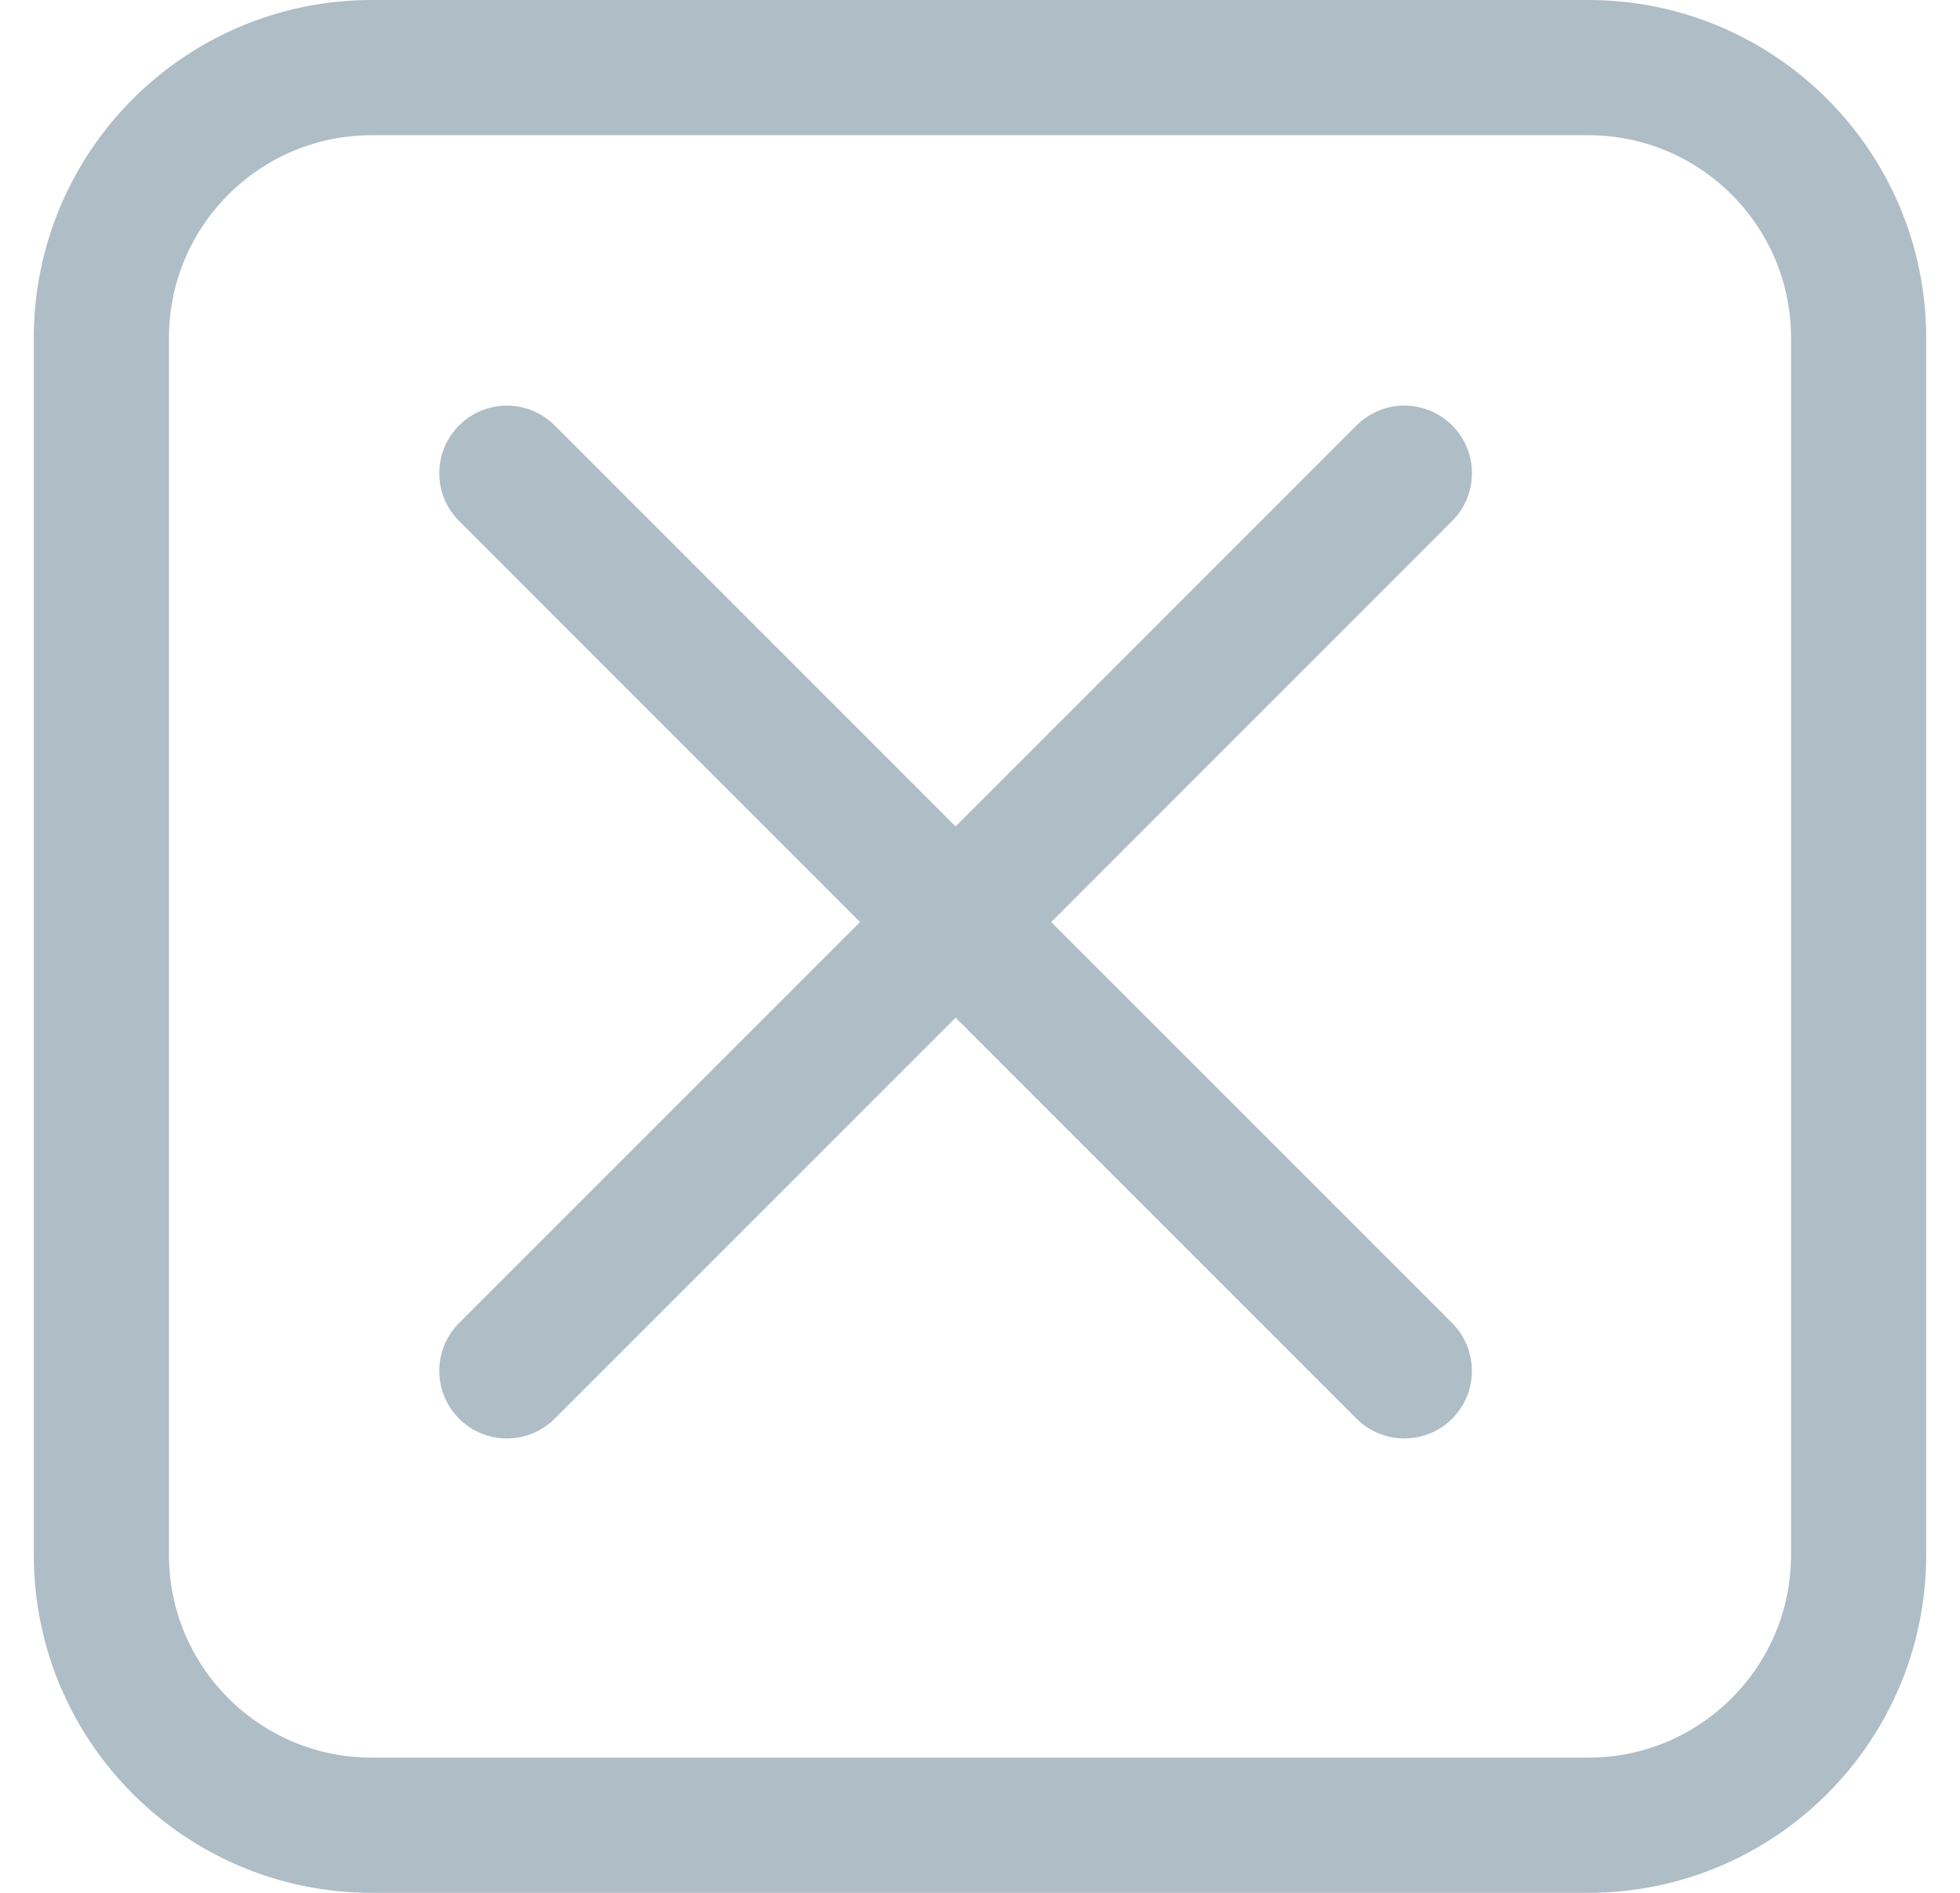
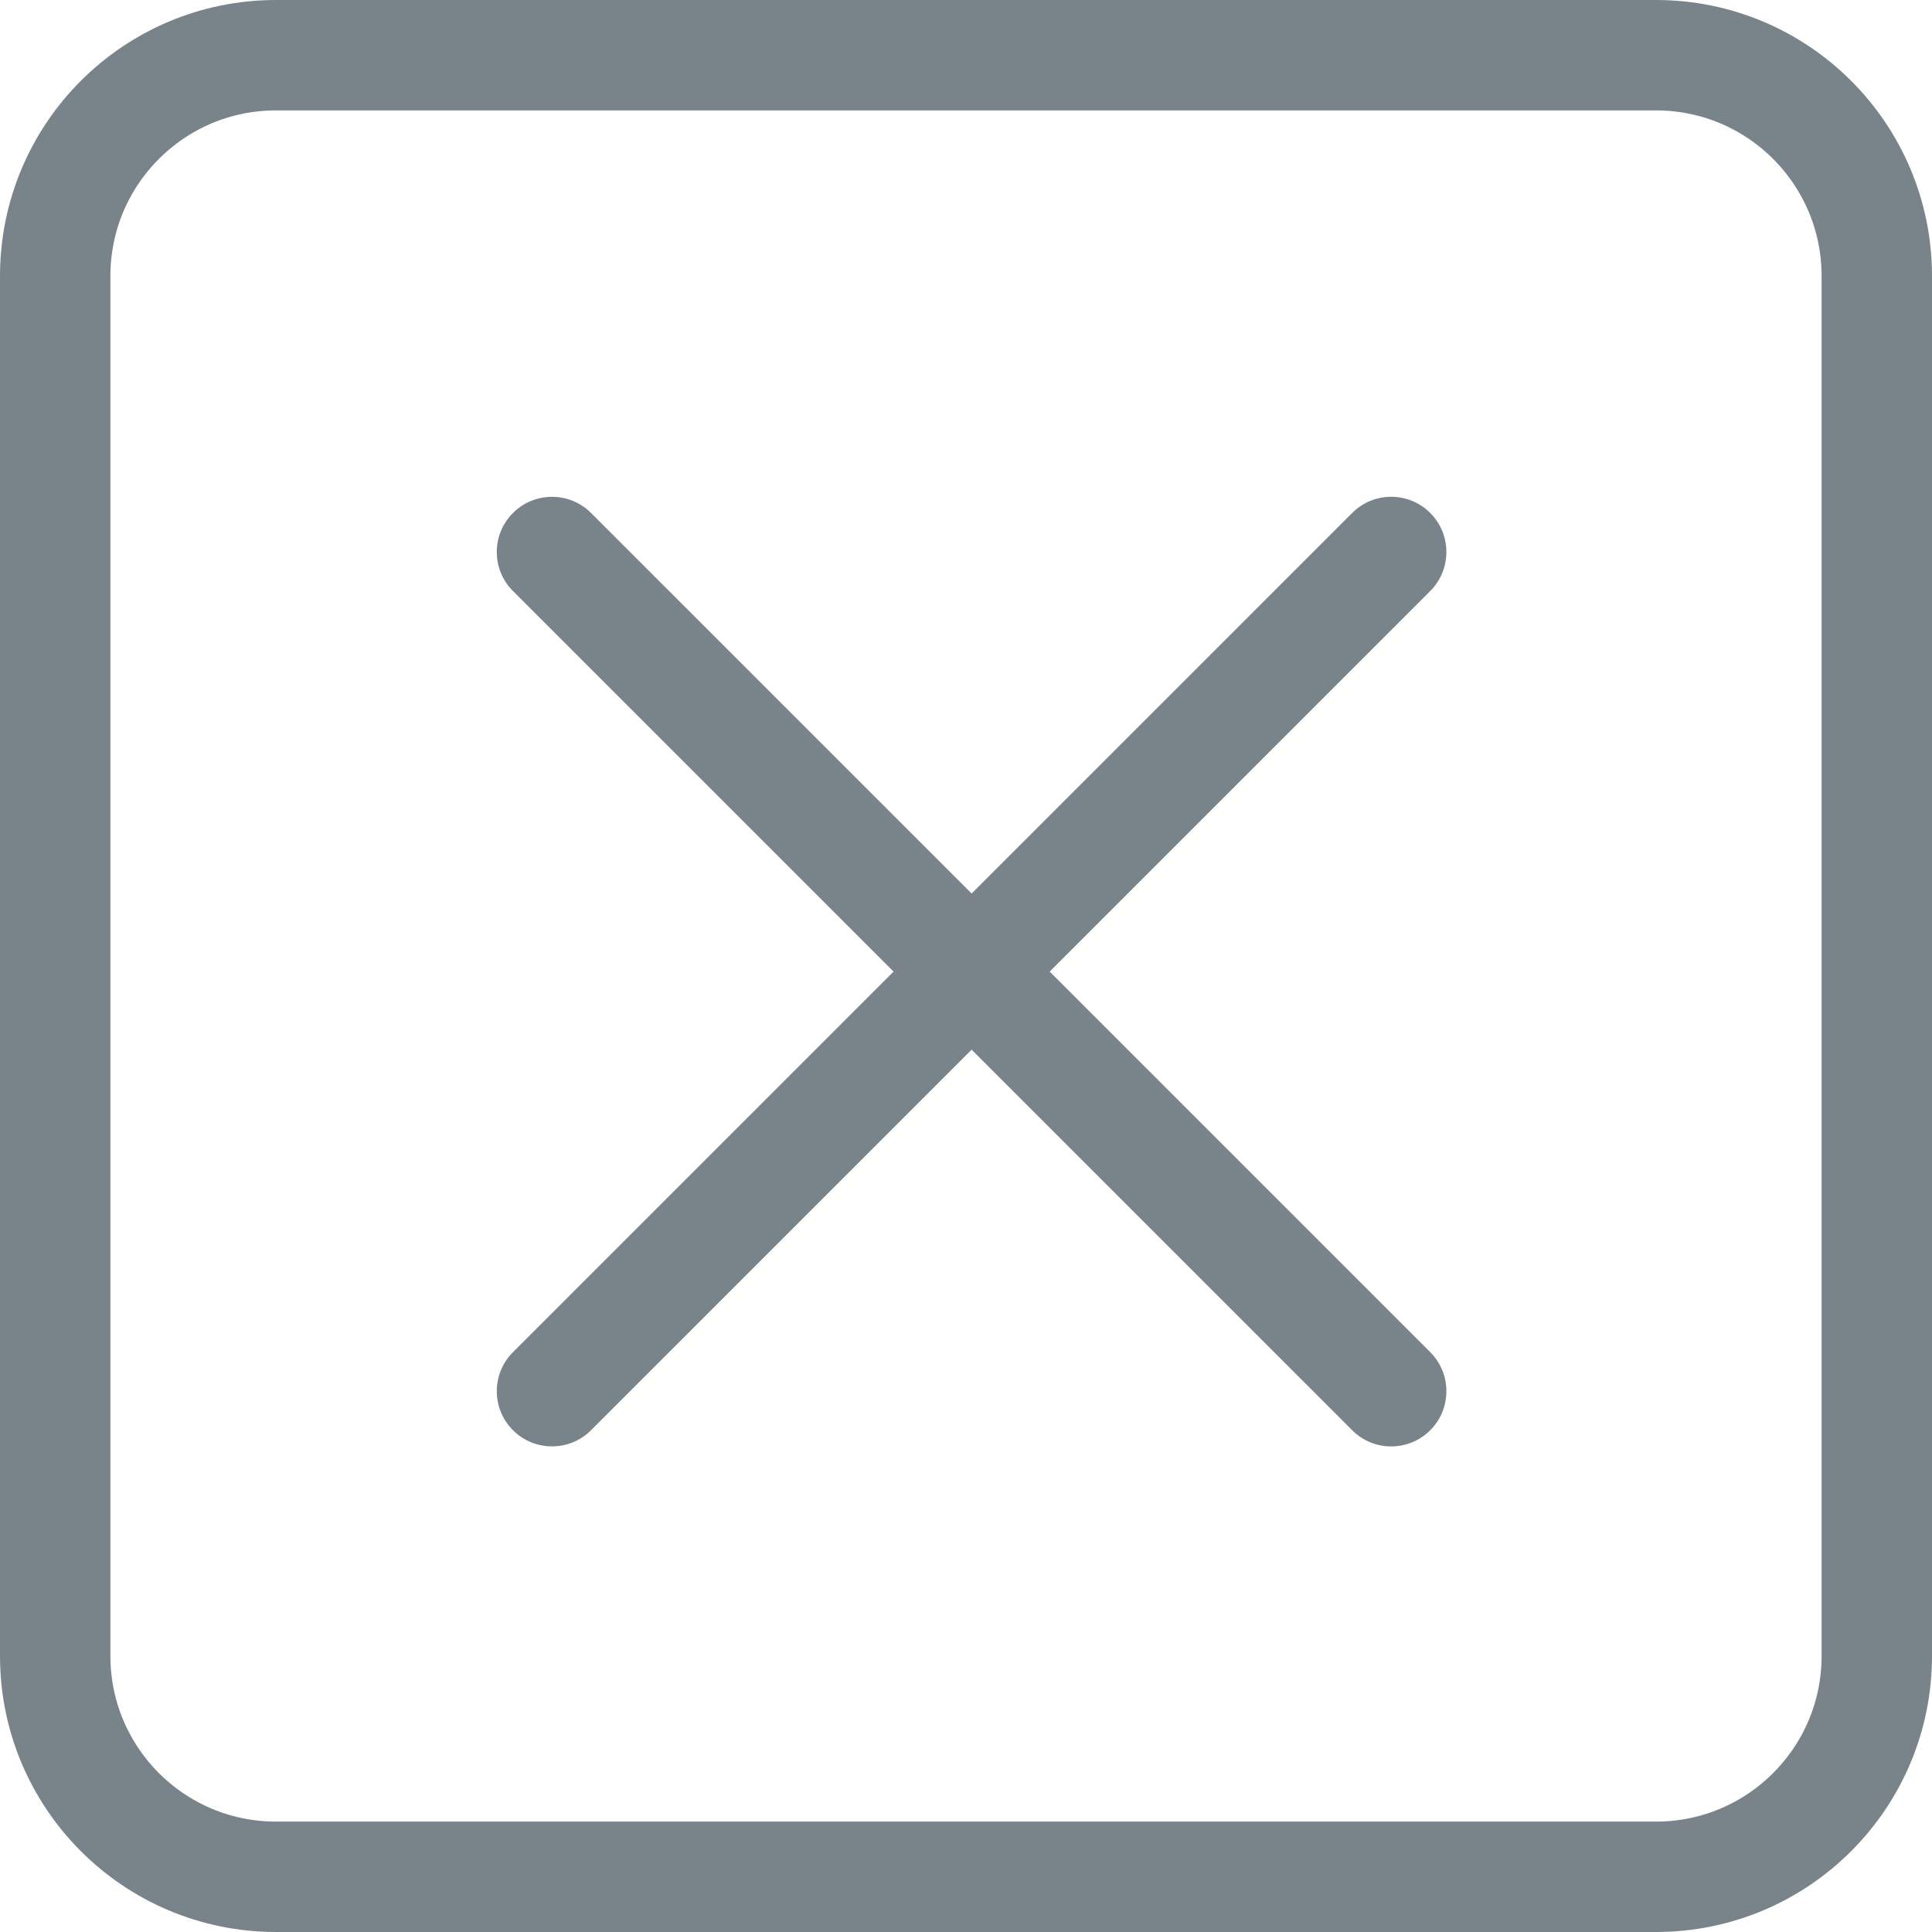
- <svg xmlns="http://www.w3.org/2000/svg" width="29" height="28" viewBox="0 0 29 28" fill="none">
-   <path fill-rule="evenodd" clip-rule="evenodd" d="M6.793 6.293C7.183 5.903 7.817 5.903 8.207 6.293L21.486 19.572C21.876 19.962 21.876 20.595 21.486 20.986C21.095 21.376 20.462 21.376 20.071 20.986L6.793 7.707C6.402 7.317 6.402 6.684 6.793 6.293Z" fill="#AFBDC6" />
-   <path fill-rule="evenodd" clip-rule="evenodd" d="M6.793 20.986C6.402 20.595 6.402 19.962 6.793 19.571L20.071 6.293C20.462 5.902 21.095 5.902 21.486 6.293C21.876 6.683 21.876 7.317 21.486 7.707L8.207 20.986C7.817 21.376 7.183 21.376 6.793 20.986Z" fill="#AFBDC6" />
-   <rect x="1.5" y="1" width="26" height="26" rx="4" stroke="#AFBDC6" stroke-width="2" />
+ <svg xmlns="http://www.w3.org/2000/svg" width="35" height="35" viewBox="0 0 35 35" fill="none">
+   <path fill-rule="evenodd" clip-rule="evenodd" d="M9.293 9.293C9.683 8.903 10.317 8.903 10.707 9.293L25.91 24.496C26.3 24.886 26.3 25.52 25.91 25.91C25.519 26.301 24.886 26.301 24.496 25.91L9.293 10.707C8.902 10.317 8.902 9.684 9.293 9.293Z" fill="#79848A" />
+   <path fill-rule="evenodd" clip-rule="evenodd" d="M9.293 25.91C8.902 25.519 8.902 24.886 9.293 24.496L24.496 9.293C24.886 8.902 25.519 8.902 25.91 9.293C26.3 9.683 26.3 10.317 25.91 10.707L10.707 25.91C10.317 26.3 9.683 26.3 9.293 25.91Z" fill="#79848A" />
+   <rect x="1" y="1" width="33" height="33" rx="4" stroke="#79848A" stroke-width="2" />
</svg>
